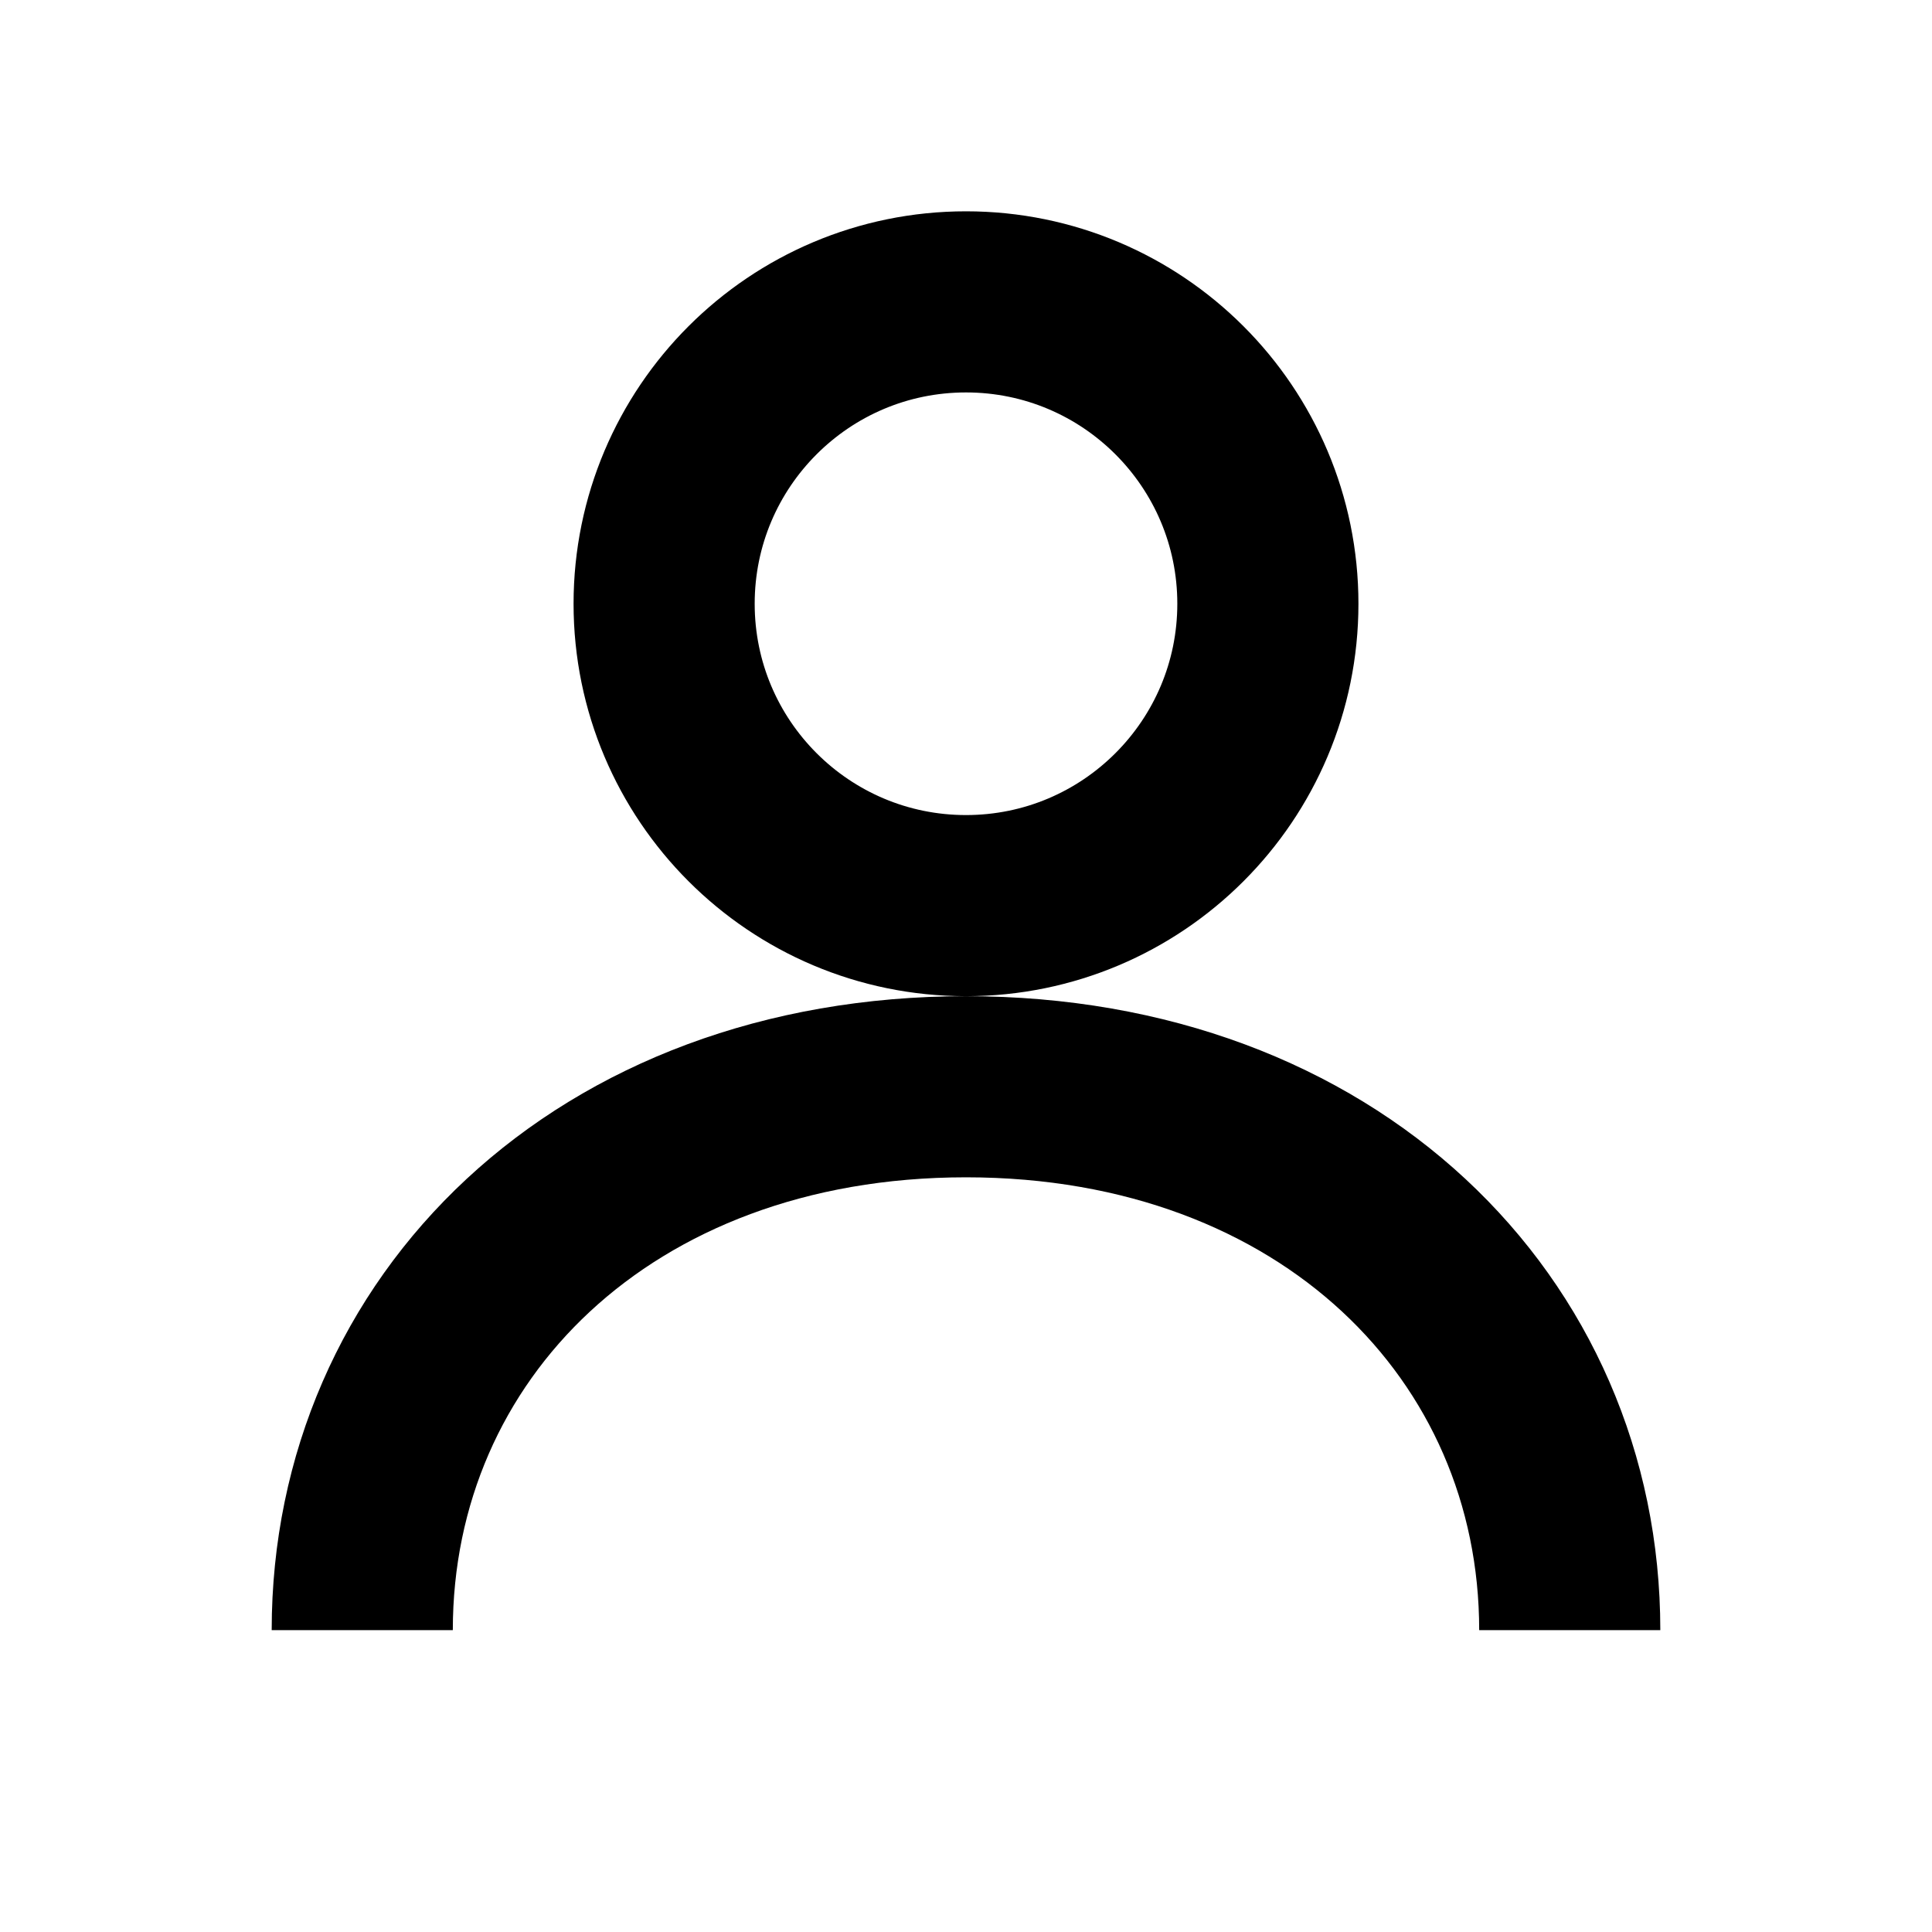
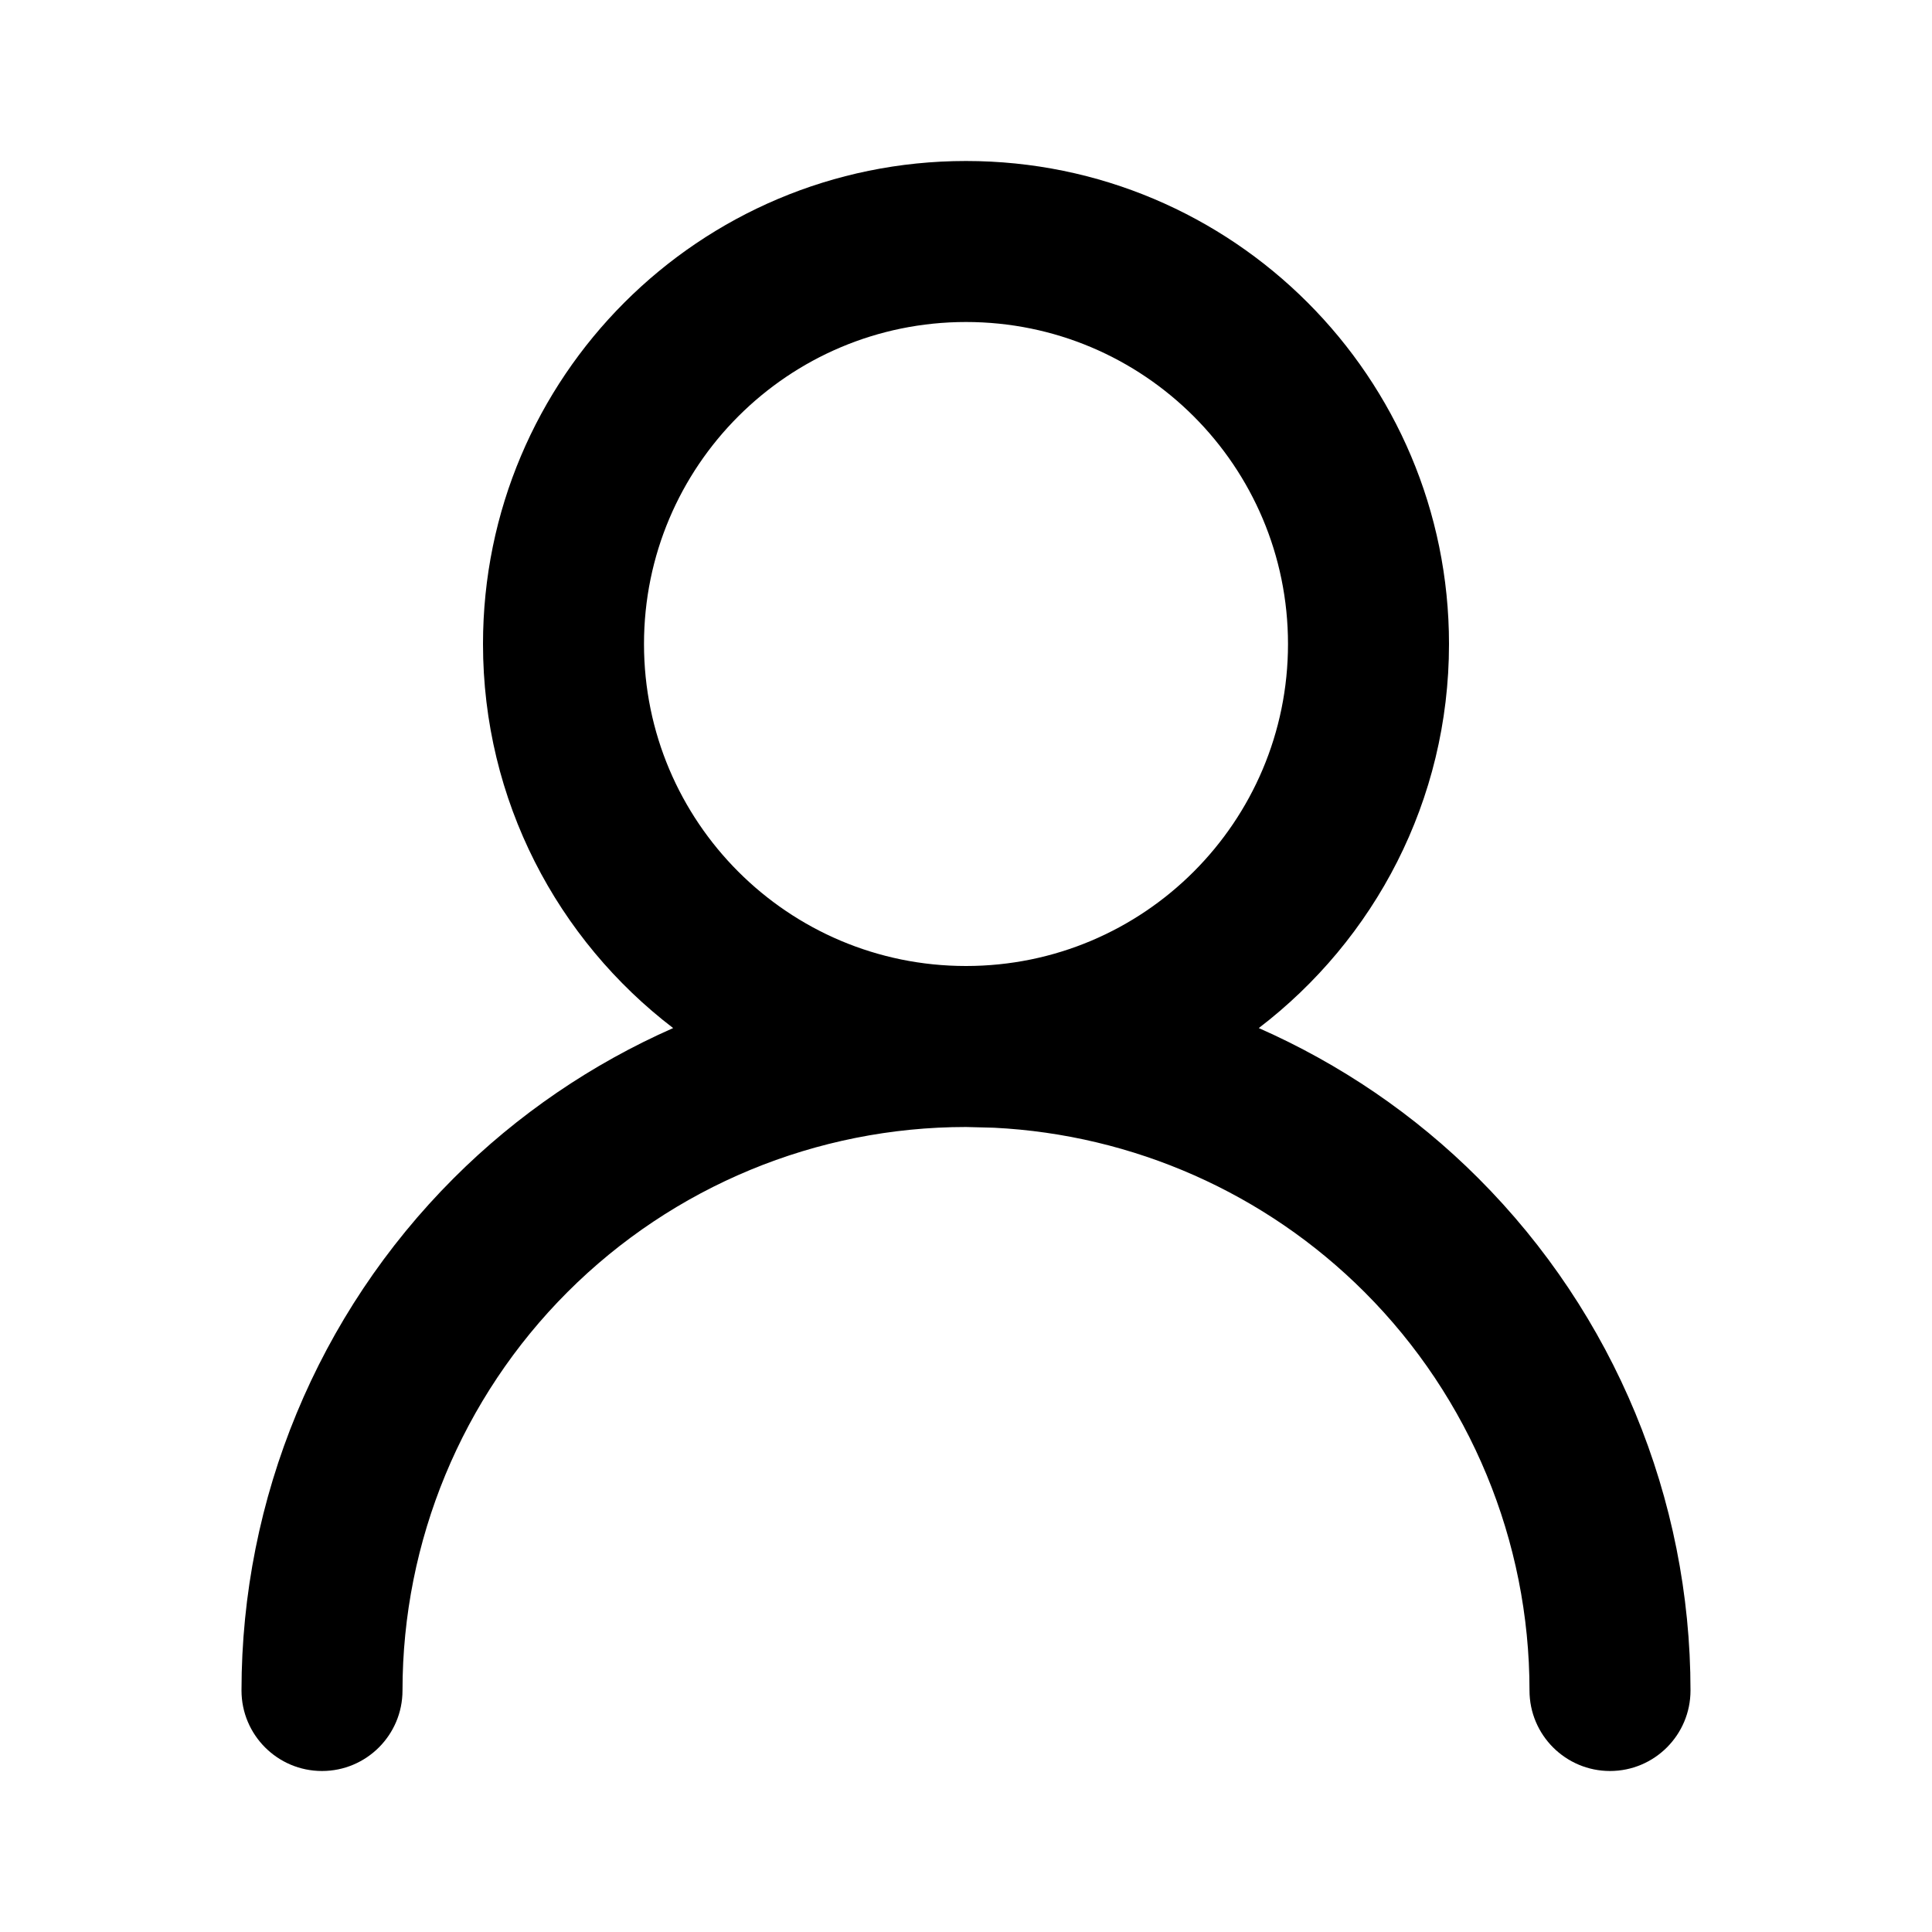
- <svg xmlns="http://www.w3.org/2000/svg" width="16" height="16" viewBox="0 0 16 16" fill="none">
-   <circle cx="8" cy="5" r="2.5" stroke="currentColor" stroke-width="1.5" fill="none" />
-   <path d="M3 13.5c0-2.5 2-4.5 5-4.5s5 2 5 4.5" stroke="currentColor" stroke-width="1.5" fill="none" />
+ <svg xmlns="http://www.w3.org/2000/svg" width="24" height="24" viewBox="0 0 24 24" fill="none">
+   <path d="M16 8C16 5.791 14.209 4 12 4C9.791 4 8 5.791 8 8C8 10.209 9.791 12 12 12C14.209 12 16 10.209 16 8ZM18 8C18 9.946 17.073 11.674 15.637 12.771C16.643 13.215 17.571 13.842 18.364 14.636C20.052 16.324 21 18.613 21 21C21 21.552 20.552 22 20 22C19.448 22 19 21.552 19 21C19 19.143 18.263 17.363 16.95 16.05C15.719 14.819 14.077 14.095 12.347 14.009L12 14C10.143 14 8.363 14.737 7.05 16.05C5.737 17.363 5 19.143 5 21C5 21.552 4.552 22 4 22C3.448 22 3 21.552 3 21C3 18.613 3.948 16.324 5.636 14.636C6.429 13.843 7.356 13.215 8.362 12.771C6.927 11.674 6 9.946 6 8C6 4.686 8.686 2 12 2C15.314 2 18 4.686 18 8Z" fill="currentColor" />
</svg>
